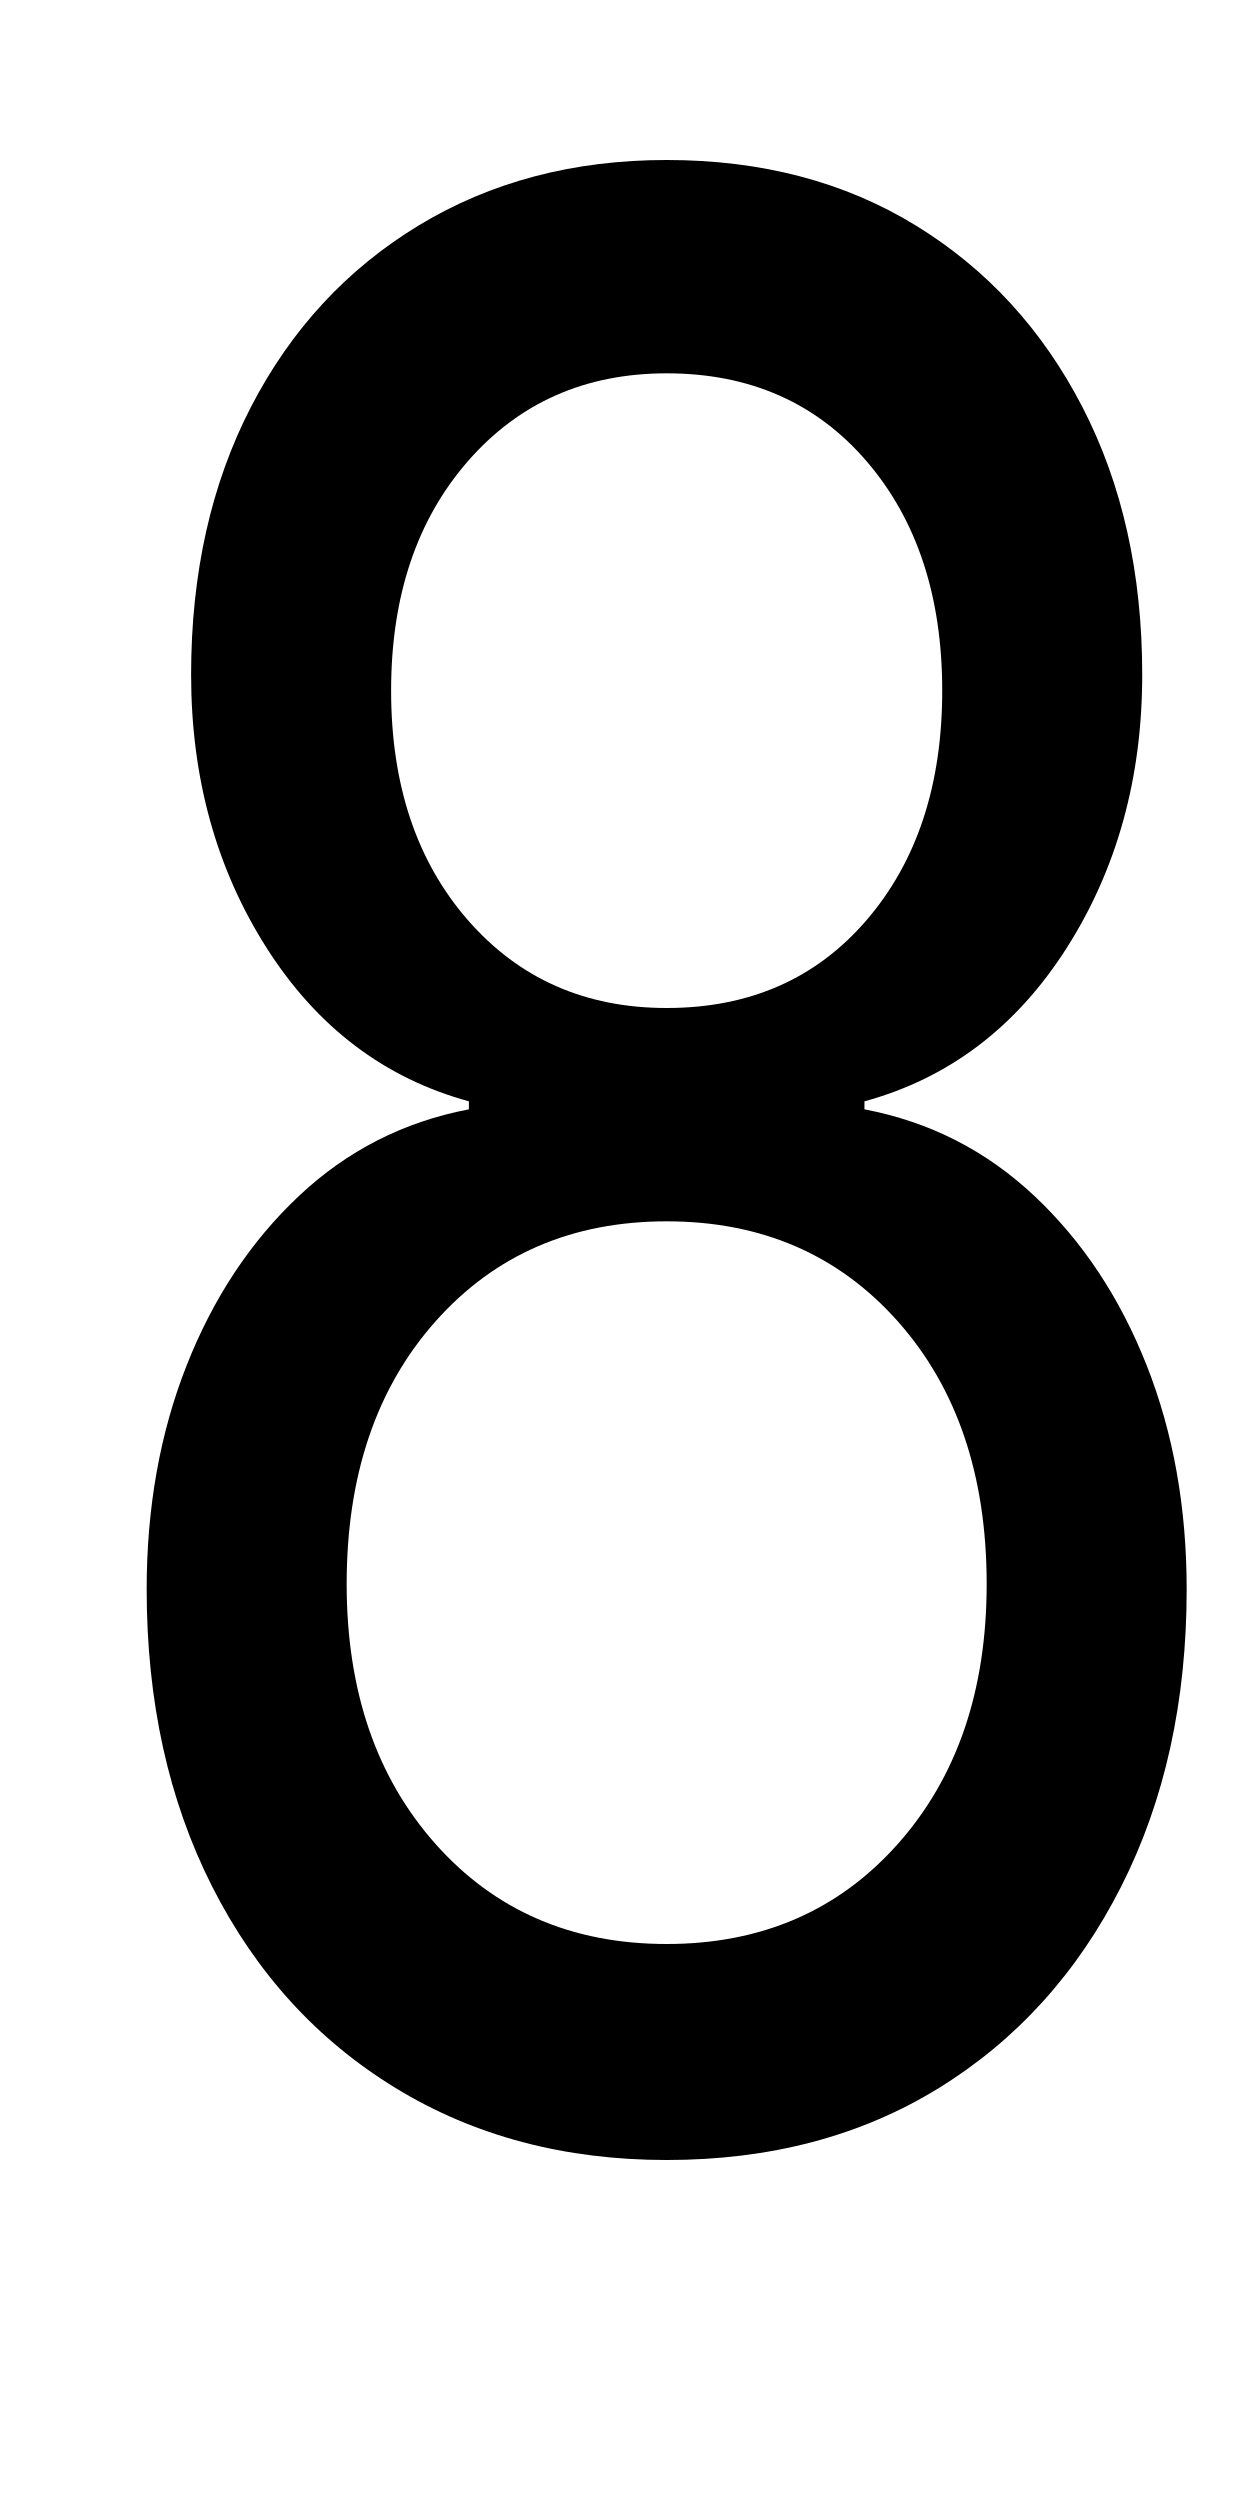
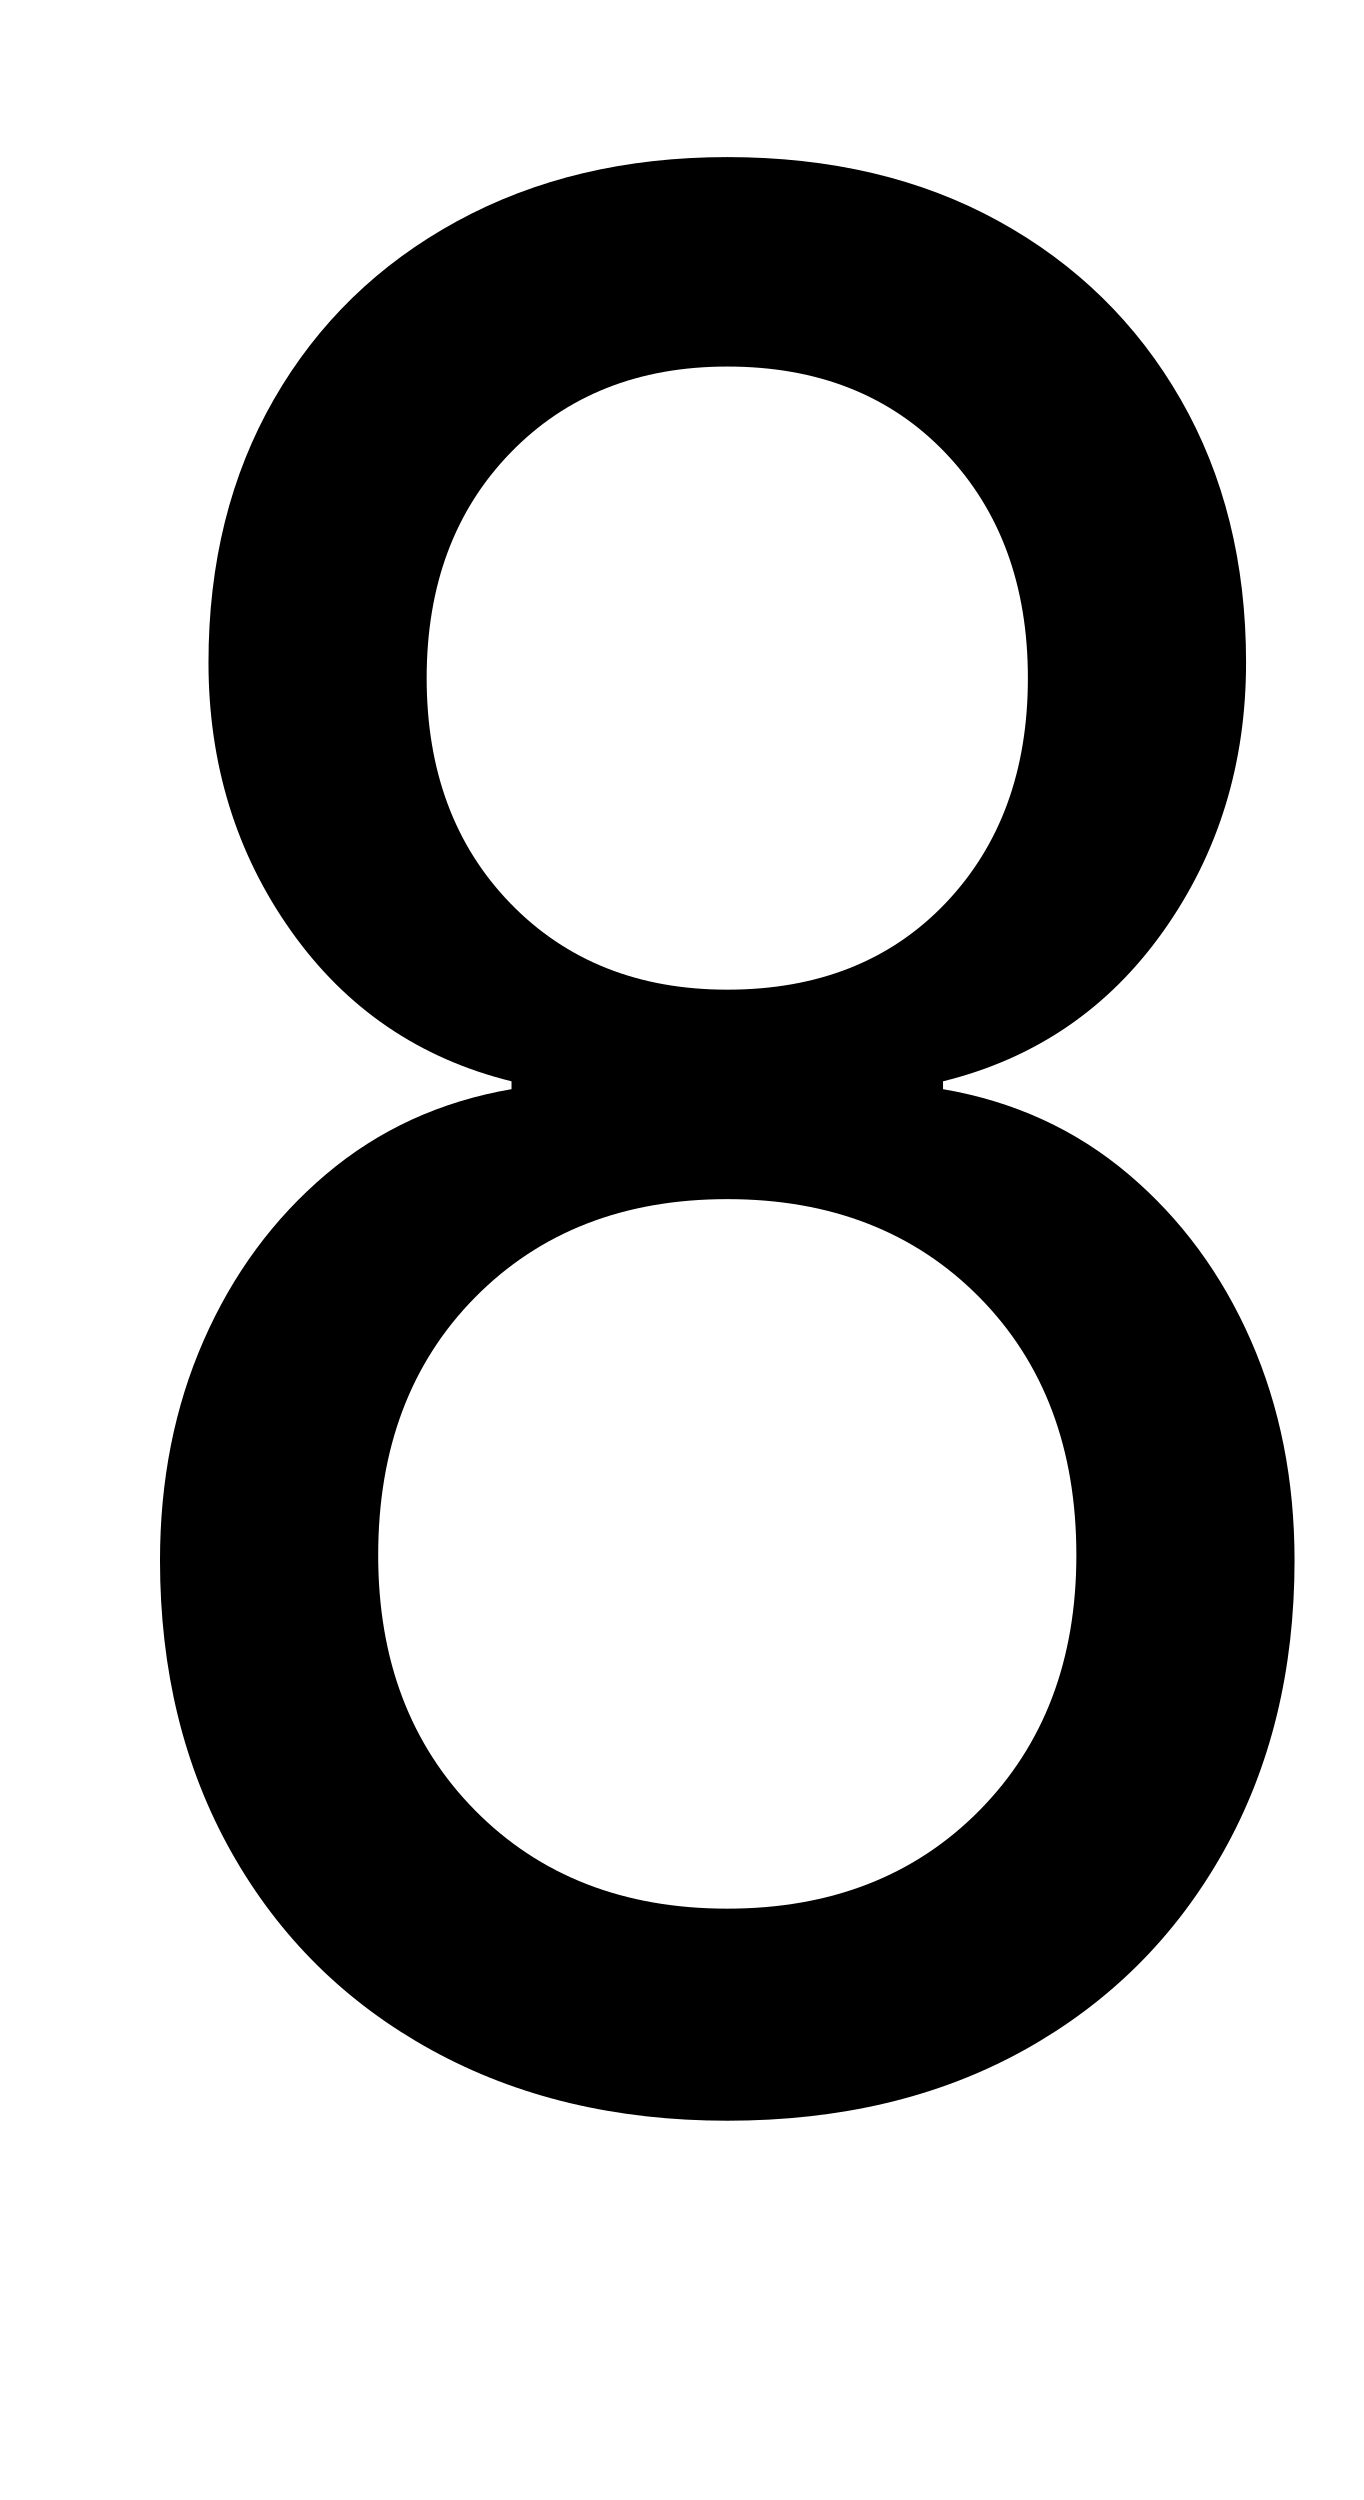
- <svg xmlns="http://www.w3.org/2000/svg" version="1.1" width="18" height="36" viewBox="0 0 18 36">
-   <g transform="translate(0,0), scale(1,1.2)">
+ <svg xmlns="http://www.w3.org/2000/svg" version="1.1" width="18" height="33" viewBox="0 0 18 33">
+   <g transform="translate(0,0), scale(1,1.08)">
    <path d="M9.6 25.92q-2.208 0-3.904-0.864t-2.64-2.416-0.944-3.568q0-1.472 0.576-2.688t1.616-2.032 2.448-1.040v-0.096q-1.824-0.416-2.912-1.84t-1.088-3.28q0-1.824 0.864-3.216t2.416-2.176 3.568-0.784q2.048 0 3.584 0.784t2.4 2.176 0.864 3.216q0 1.856-1.088 3.28t-2.912 1.84v0.096q1.408 0.224 2.448 1.040t1.616 2.032 0.576 2.688q0 2.016-0.944 3.568t-2.624 2.416-3.92 0.864zM9.6 23.328q2.048 0 3.328-1.2t1.28-3.12q0-1.952-1.28-3.152t-3.328-1.2-3.328 1.2-1.28 3.152q0 1.92 1.28 3.12t3.328 1.2zM9.6 12.096q1.792 0 2.88-1.056t1.088-2.752-1.088-2.752-2.88-1.056q-1.76 0-2.864 1.056t-1.104 2.752 1.104 2.752 2.864 1.056z" />
  </g>
</svg>
